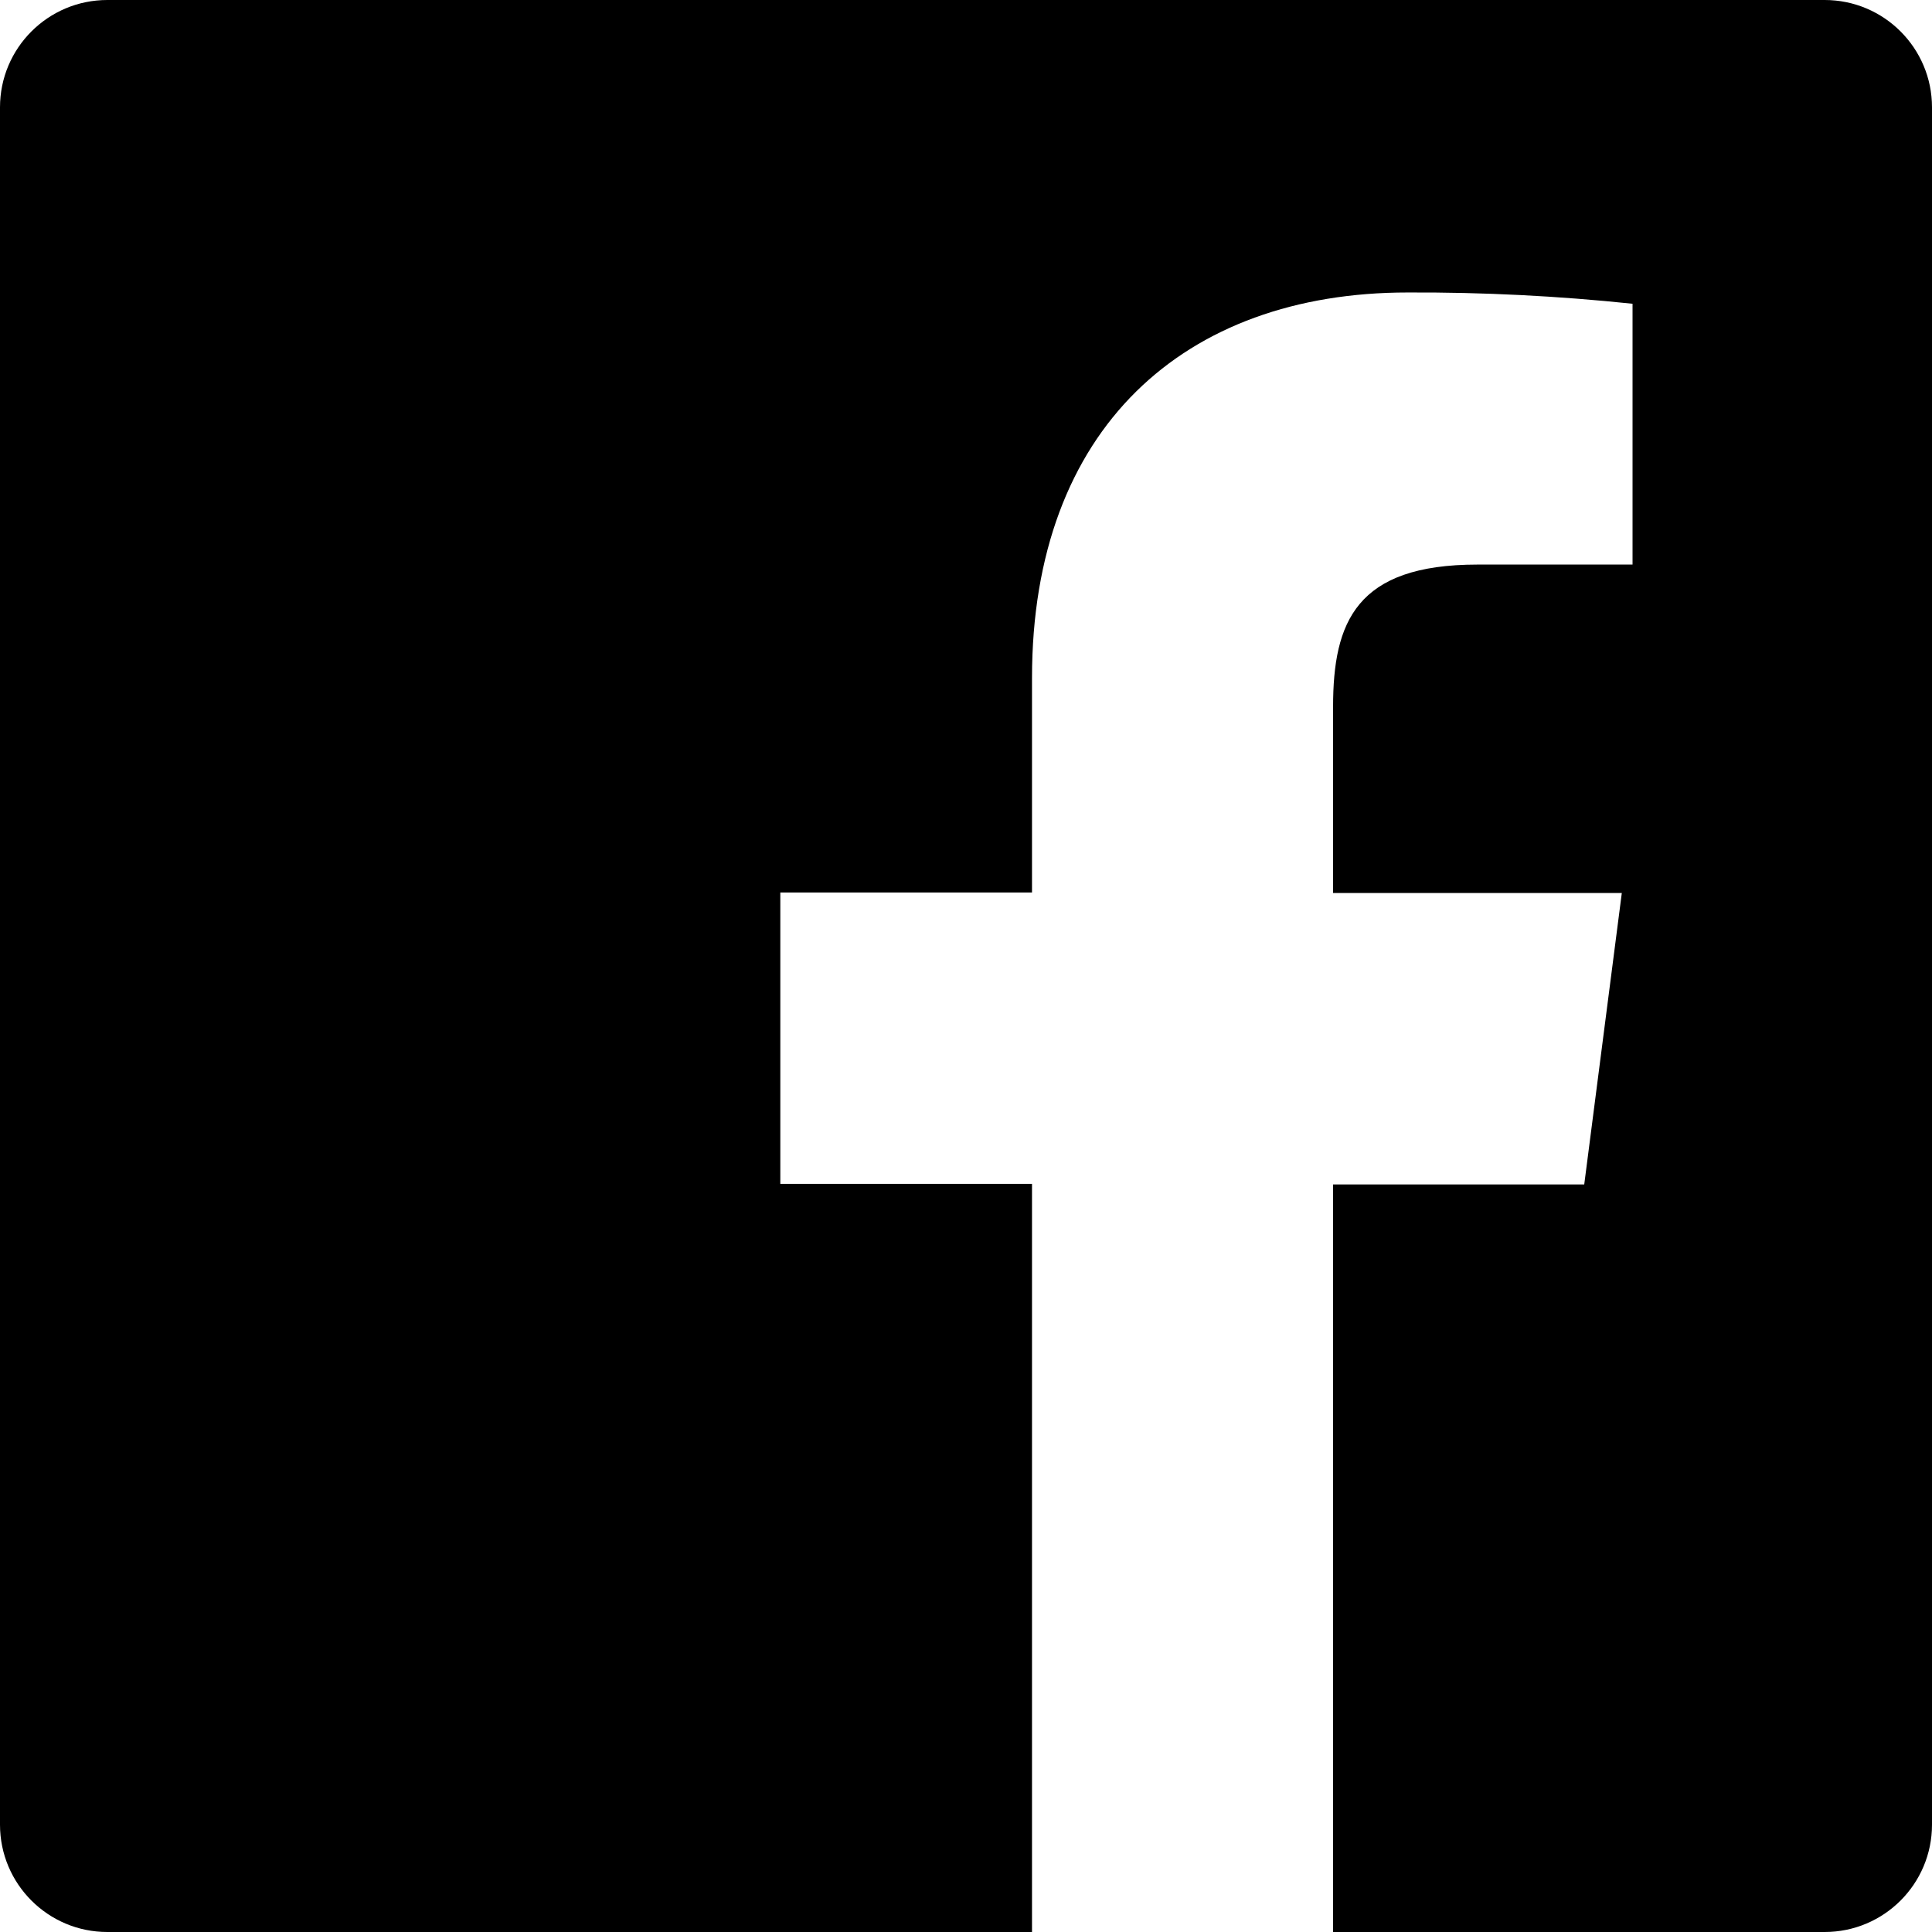
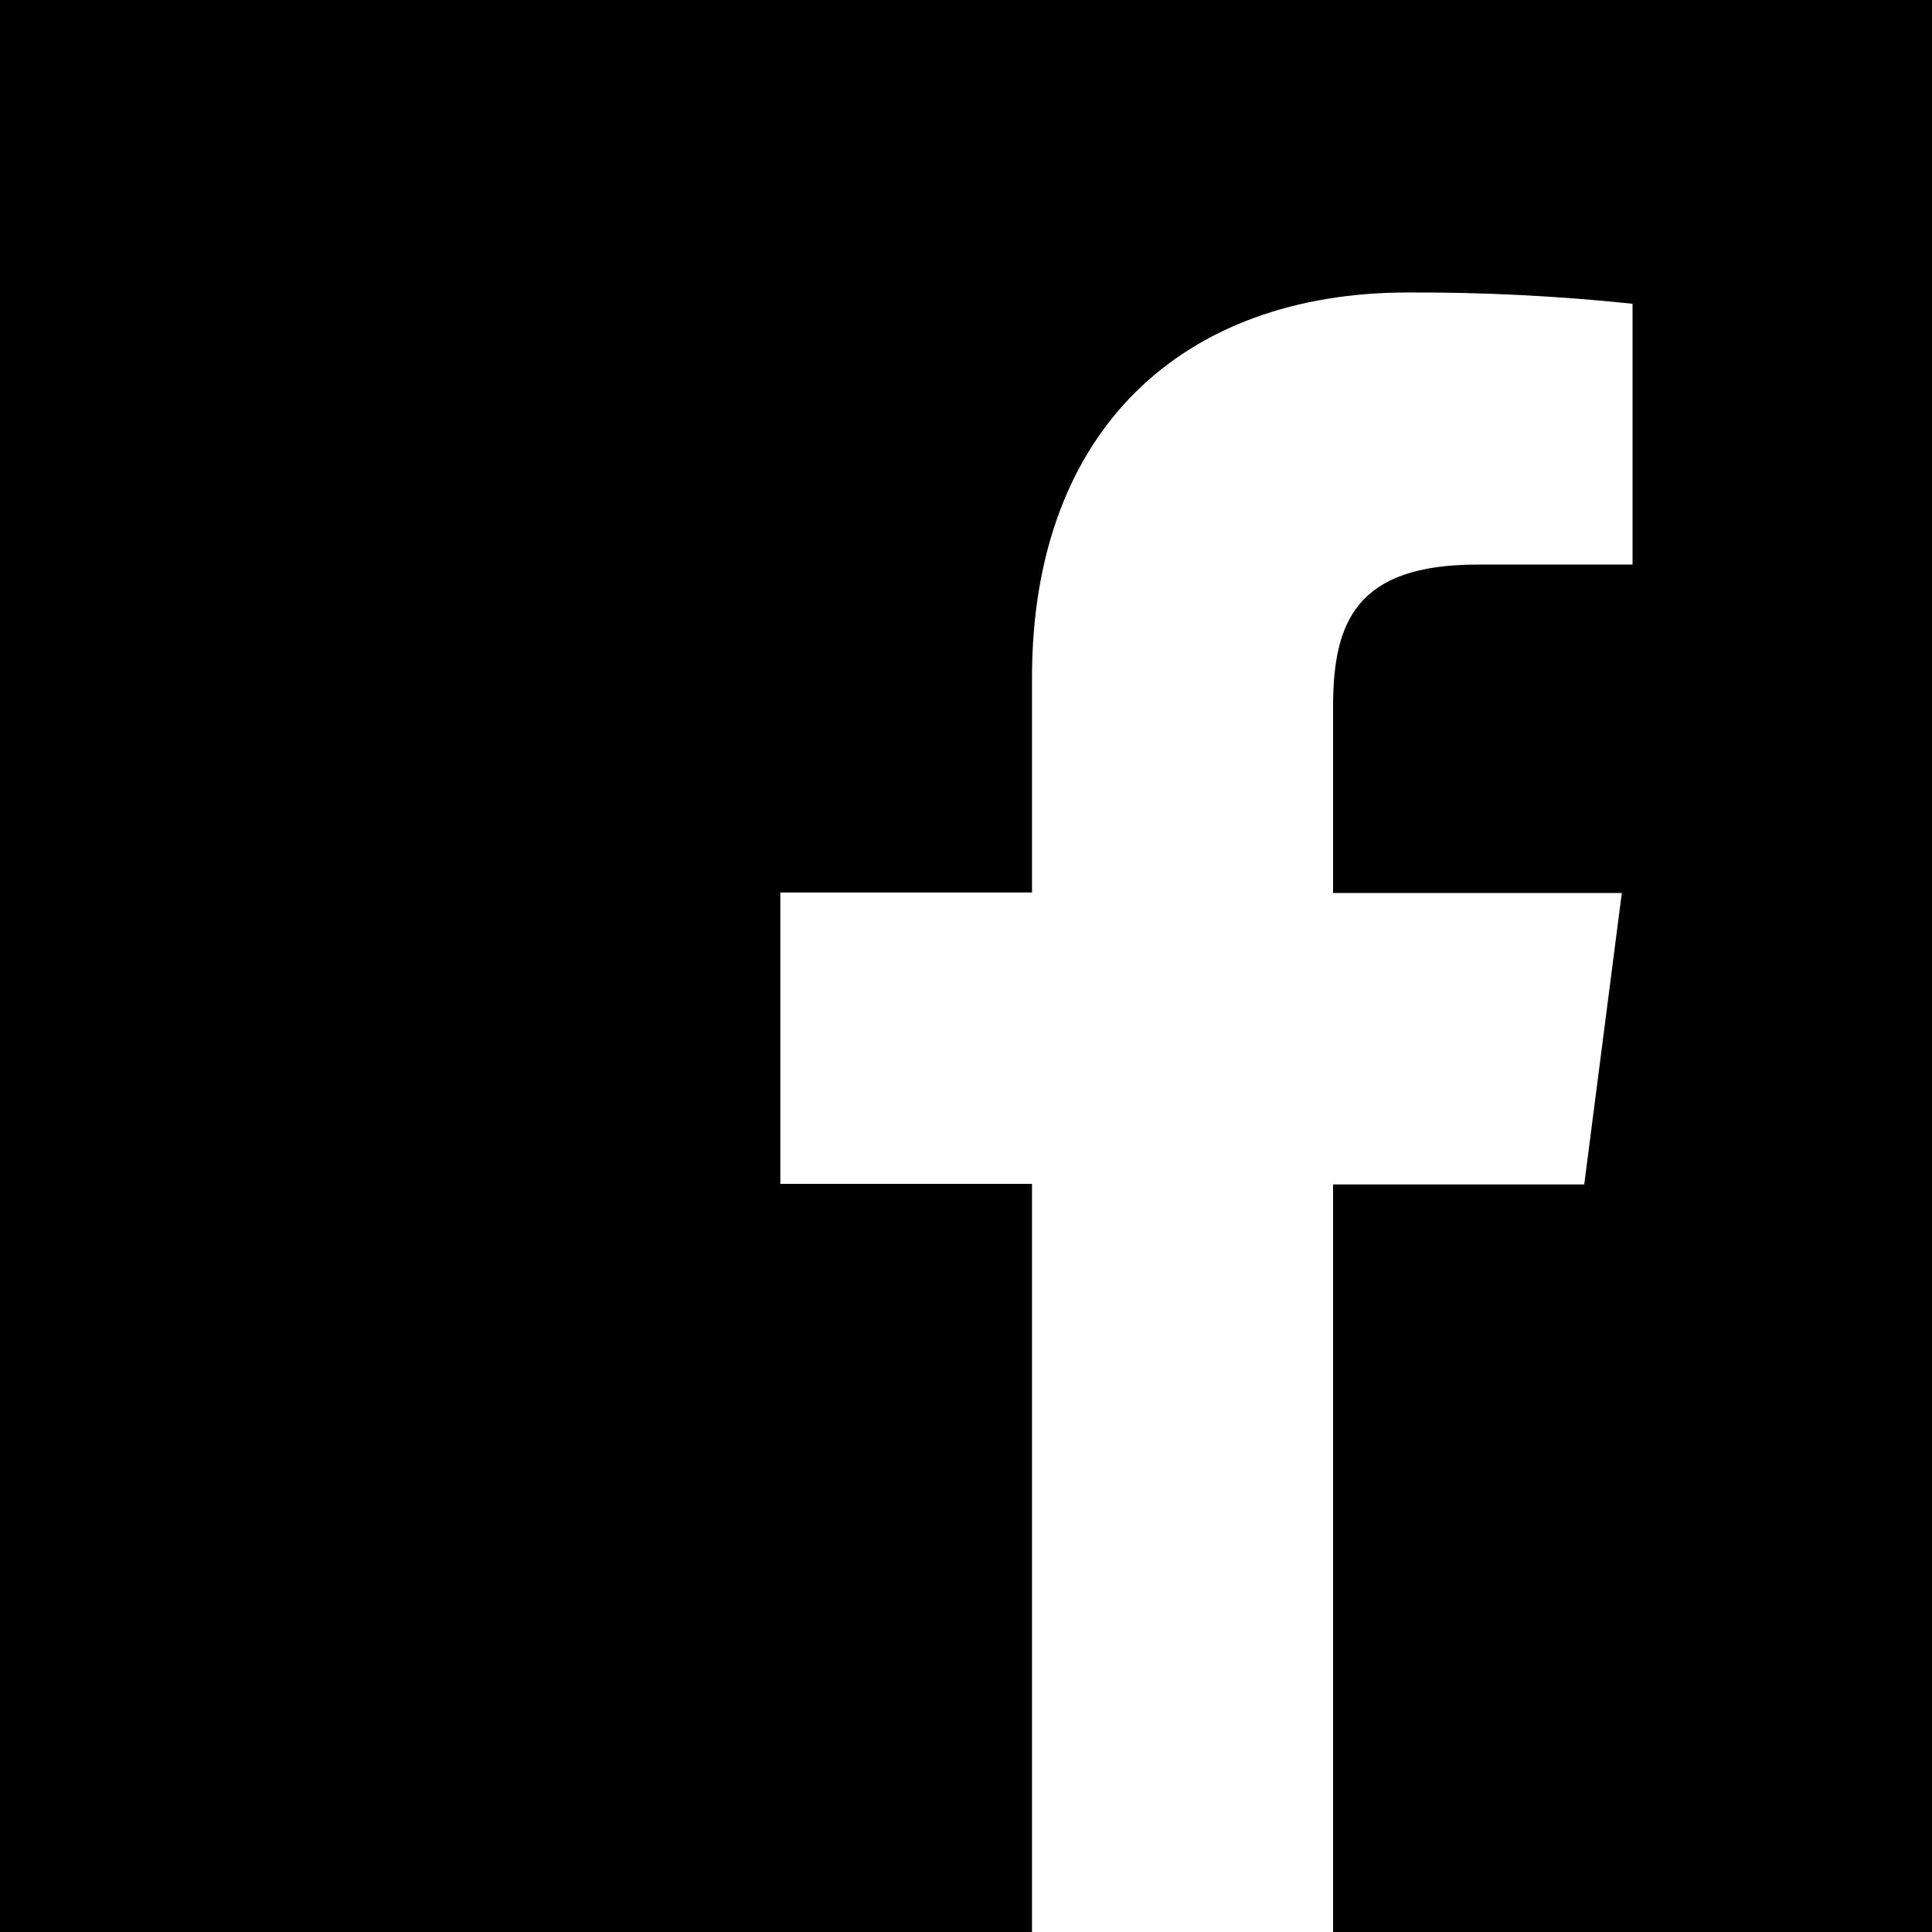
<svg xmlns="http://www.w3.org/2000/svg" viewBox="0 0 36 36" aria-labelledby="title" role="img">
-   <path d="M34,0H2A2,2,0,0,0,0,2V34a2,2,0,0,0,2,2H19.23V22.06H14.54V16.63h4.69v-4c0-4.65,2.84-7.18,7-7.18a38.49,38.49,0,0,1,4.19.21v4.86H27.53c-2.26,0-2.69,1.07-2.69,2.65v3.47h5.38l-.7,5.43H24.84V36H34a2,2,0,0,0,2-2V2A2,2,0,0,0,34,0Z" />
+   <path d="m36 0h-36v36h19.23v-13.94h-4.69v-5.43h4.69v-4c0-4.65 2.84-7.18 7-7.18a38.49 38.49 0 0 1 4.19.21v4.86h-2.89c-2.26 0-2.69 1.07-2.69 2.65v3.47h5.38l-.7 5.43h-4.68v13.93h11.16z" />
</svg>
